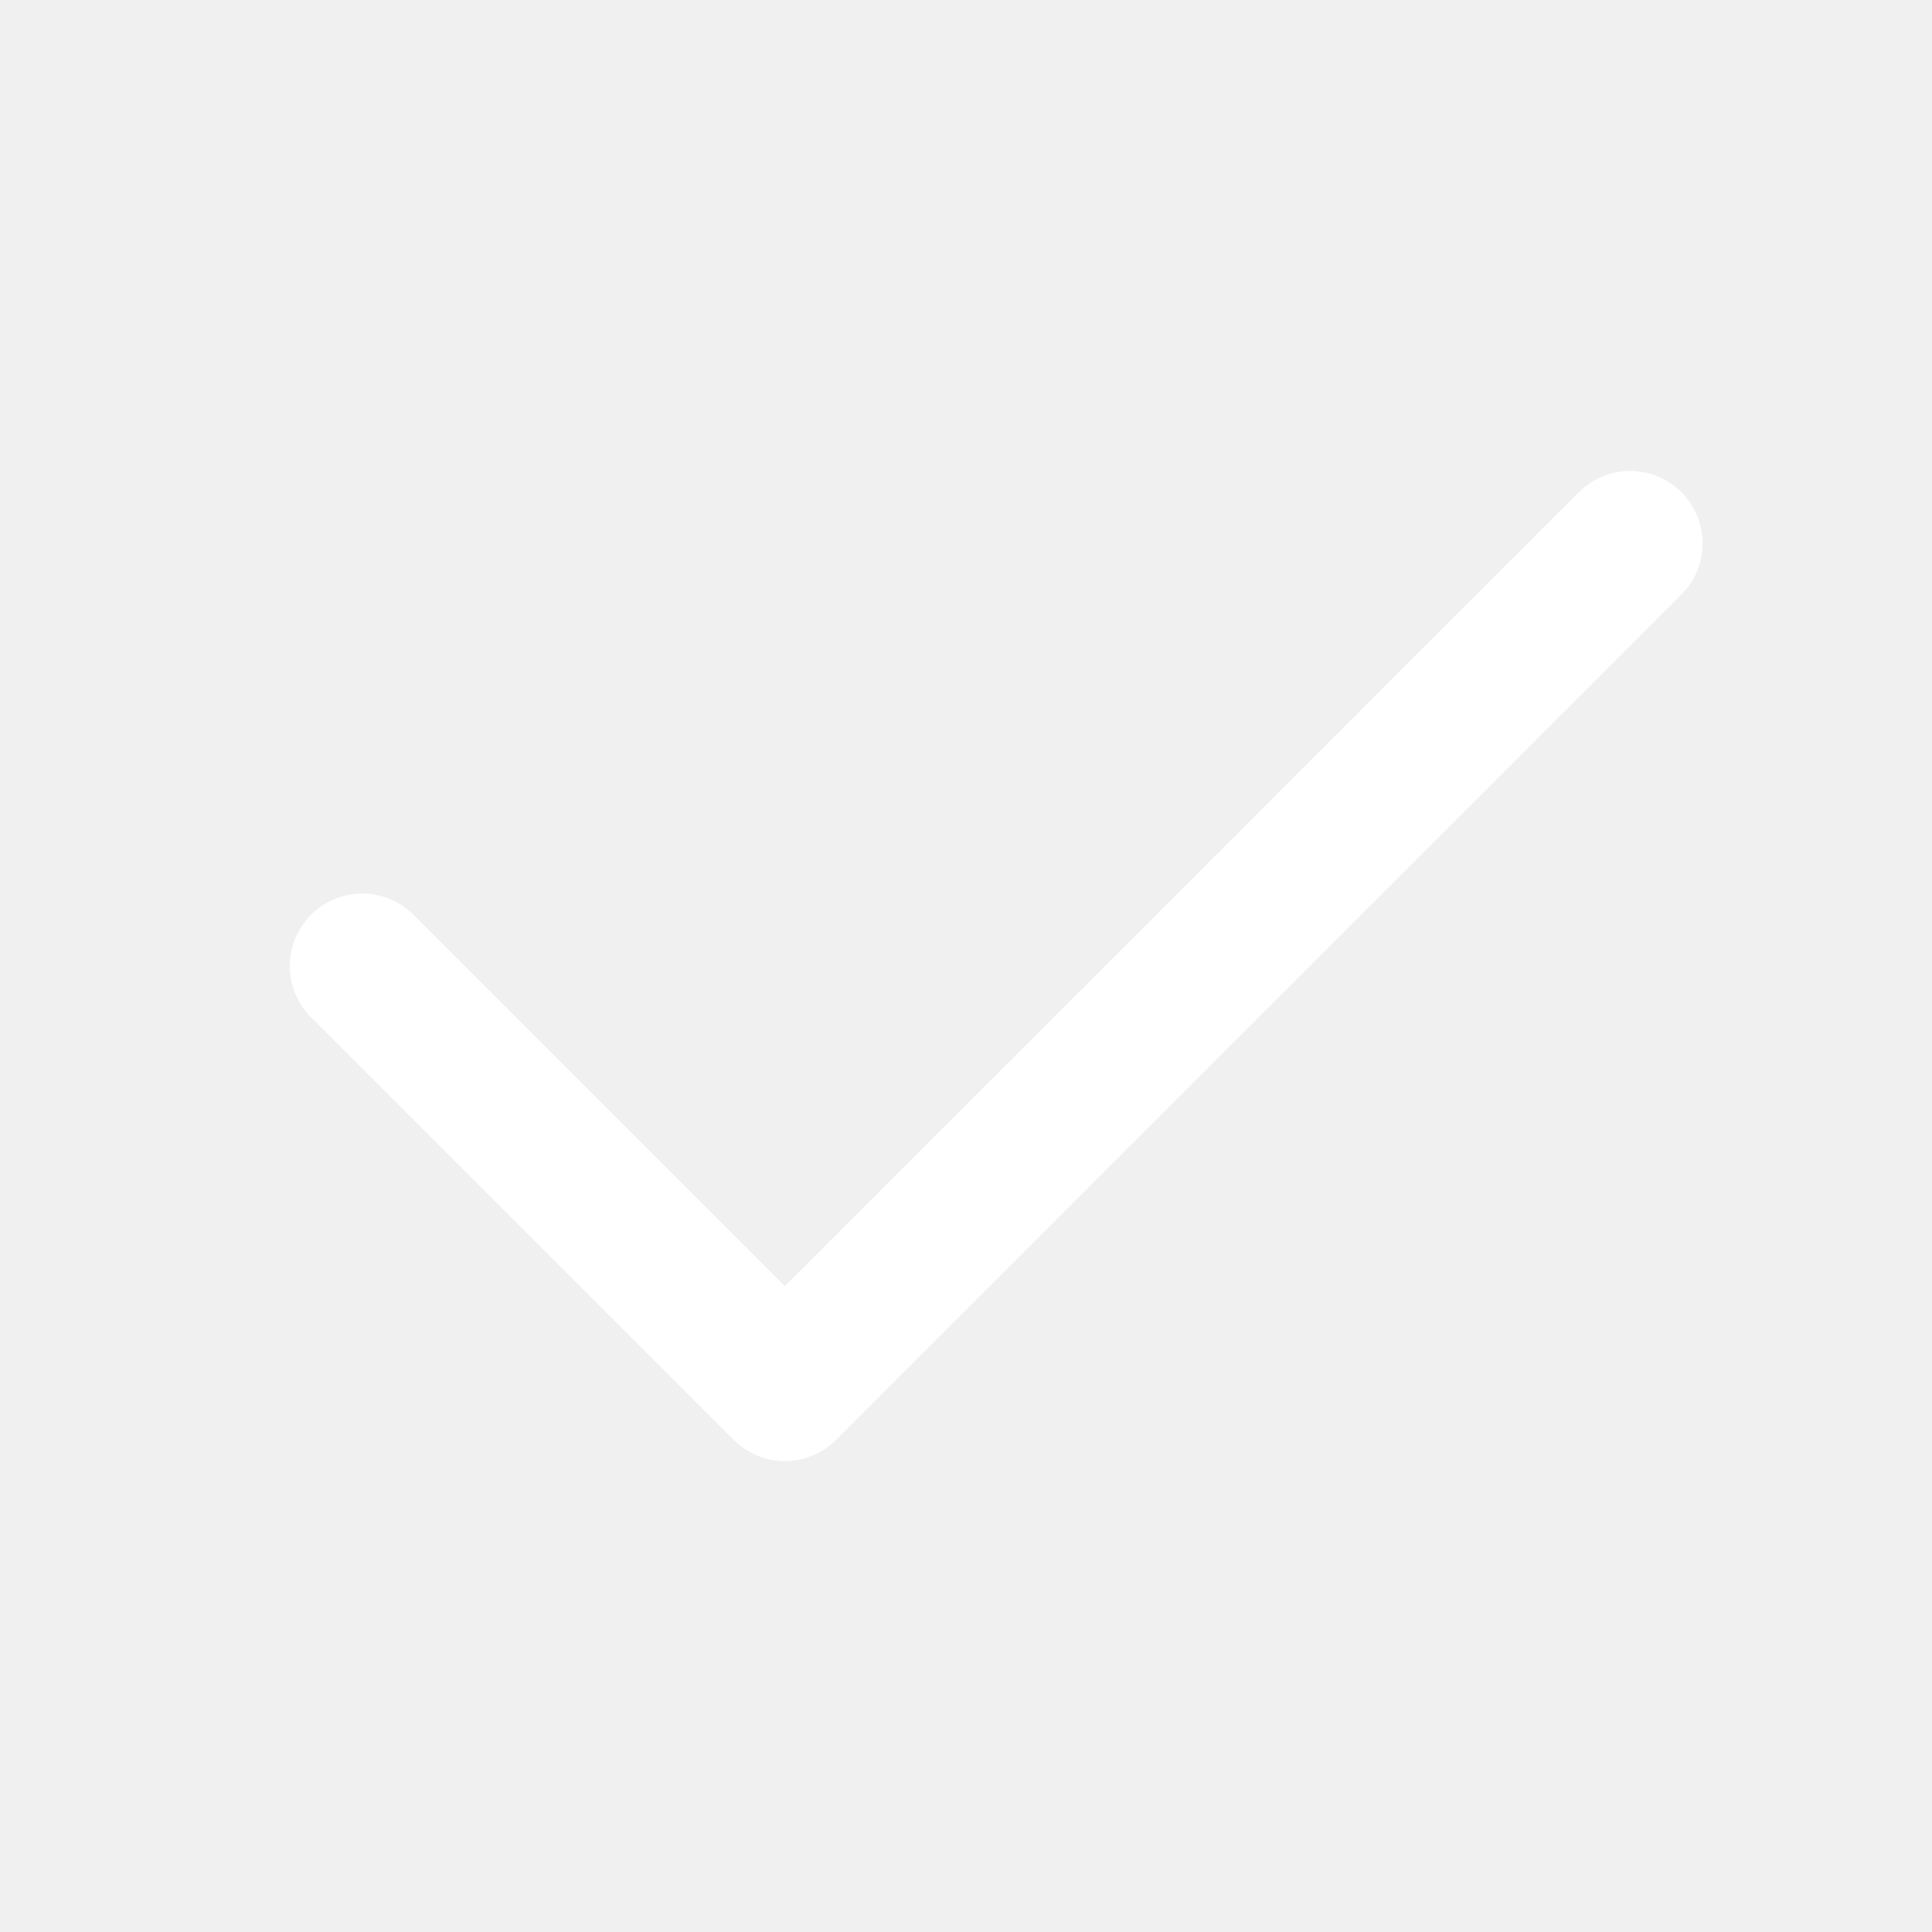
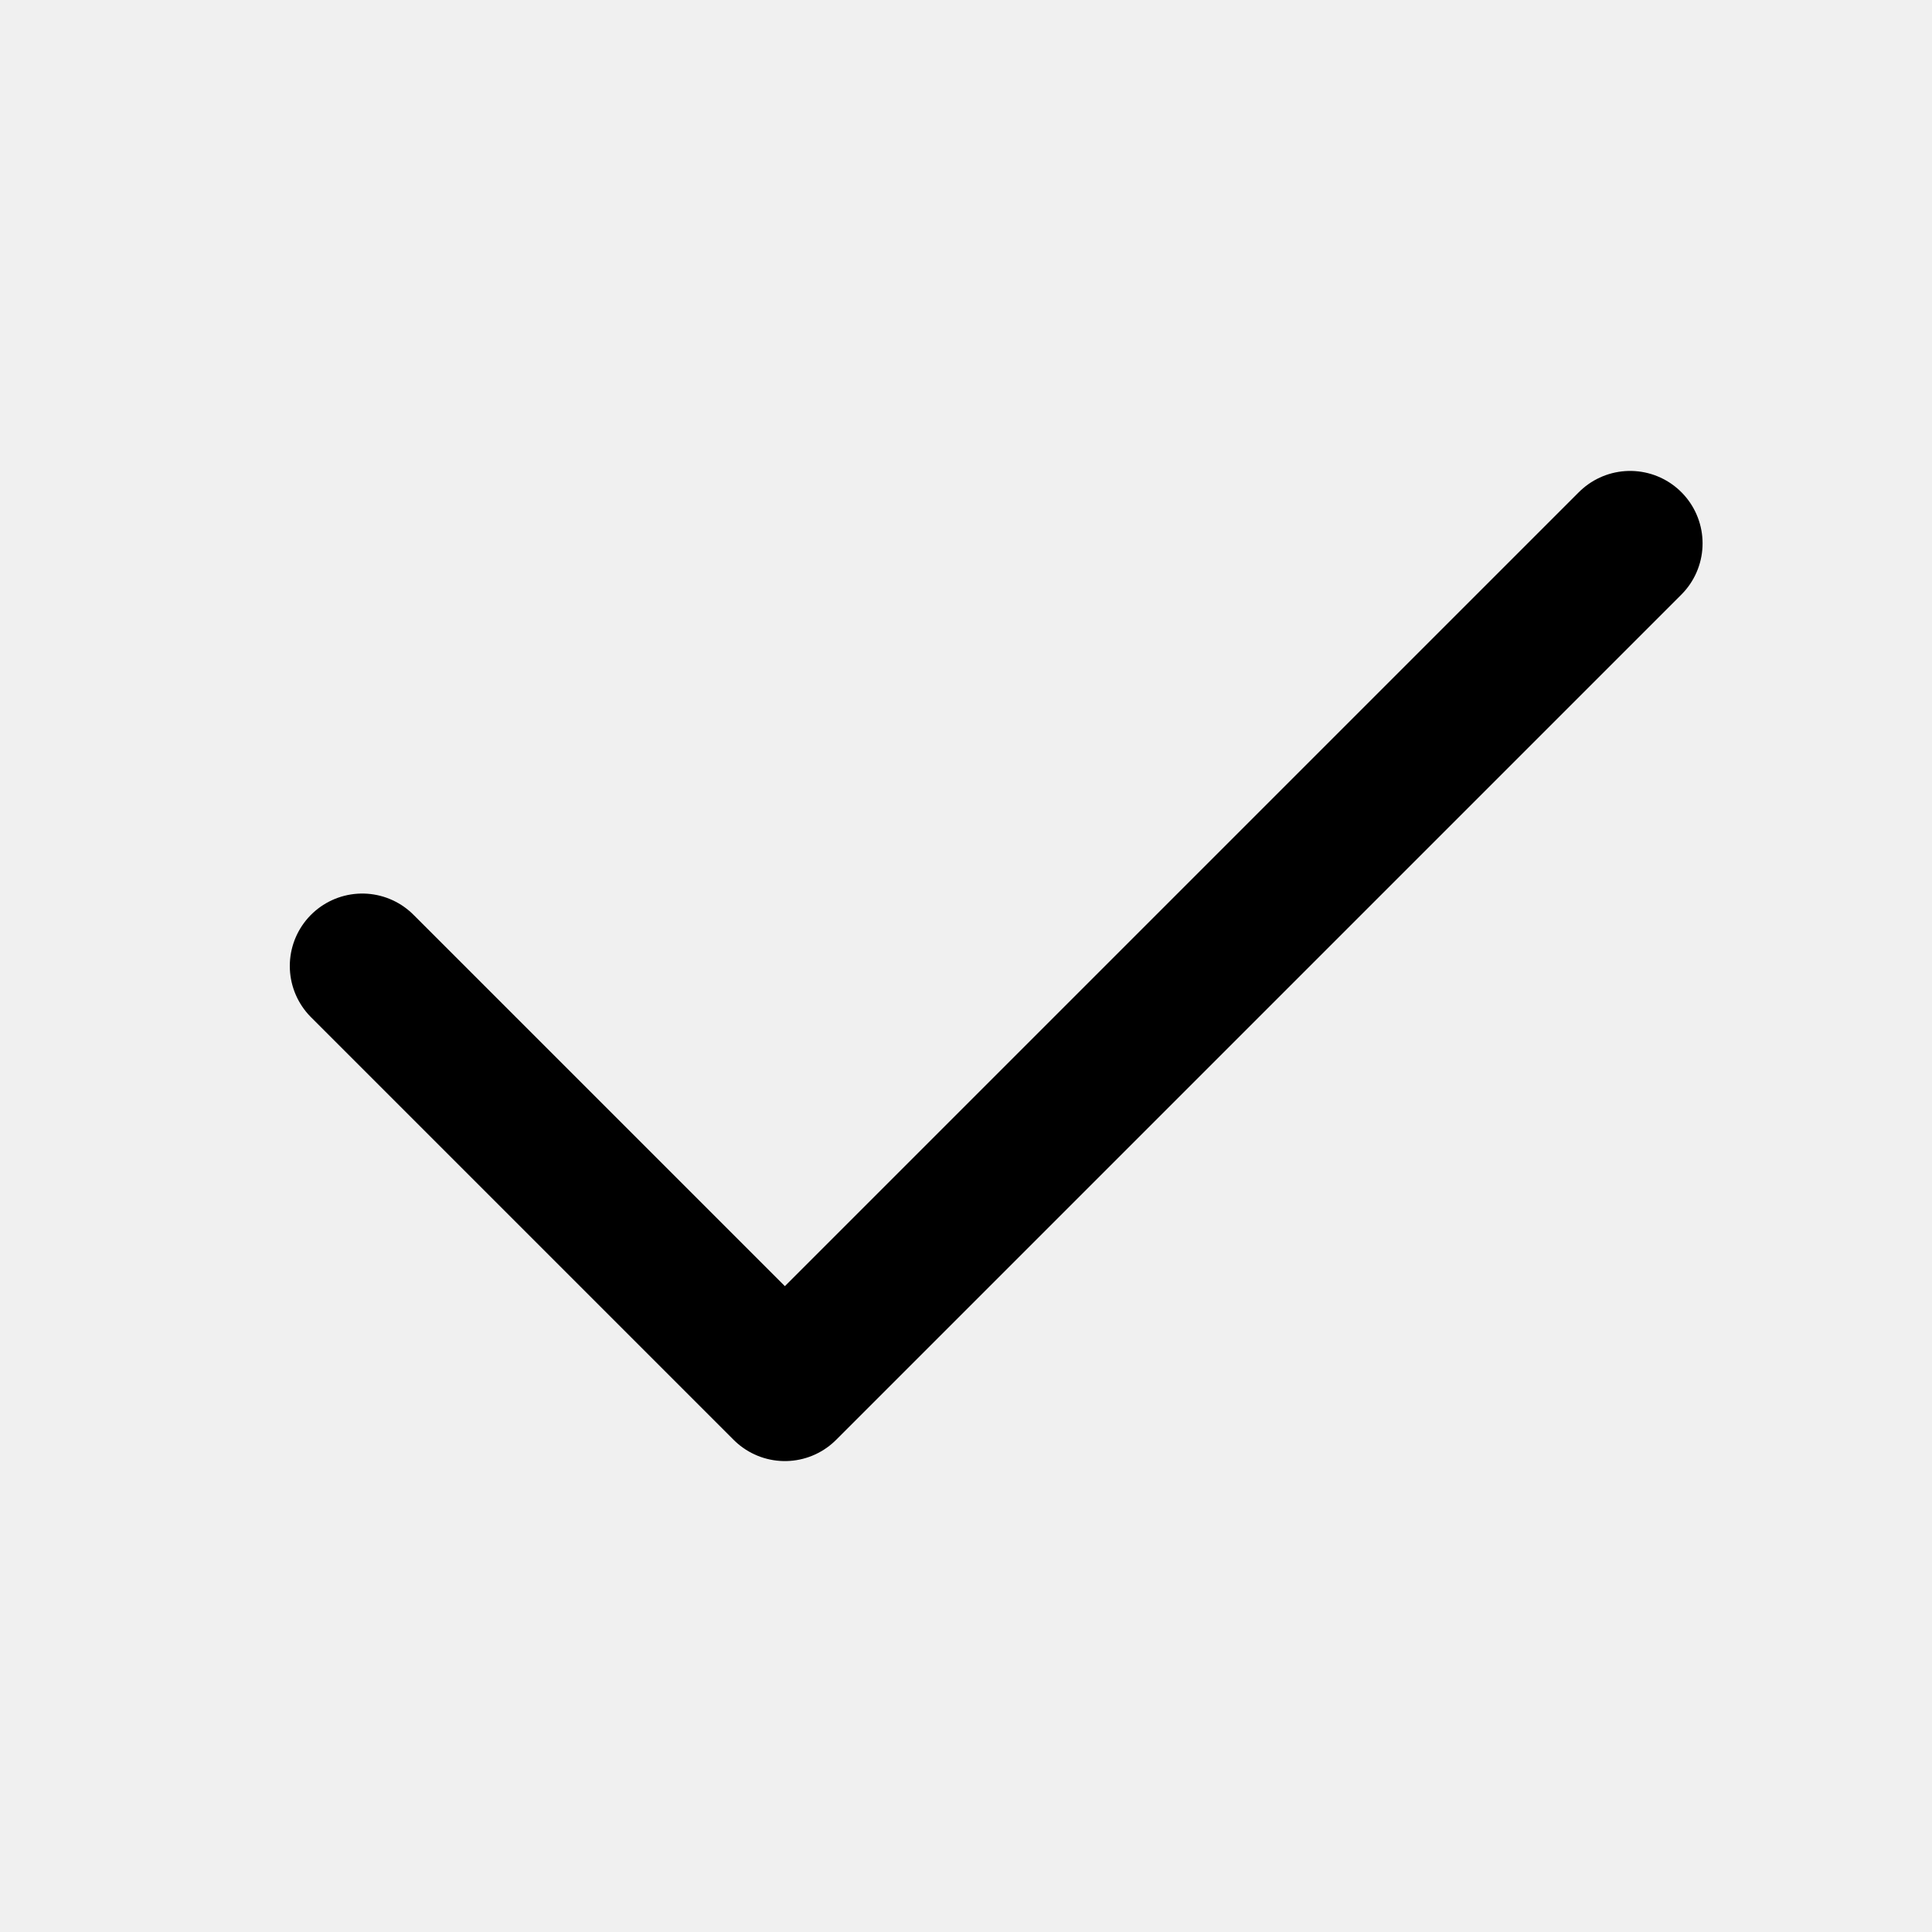
<svg xmlns="http://www.w3.org/2000/svg" width="20" height="20" viewBox="0 0 20 20" fill="none">
-   <path d="M16.875 5.625L8.125 14.375L3.75 10" stroke="white" stroke-width="1.5" stroke-linecap="round" stroke-linejoin="round" />
+   <path d="M16.875 5.625L8.125 14.375L3.75 10" stroke="black" stroke-width="1.5" stroke-linecap="round" stroke-linejoin="round" />
</svg>
